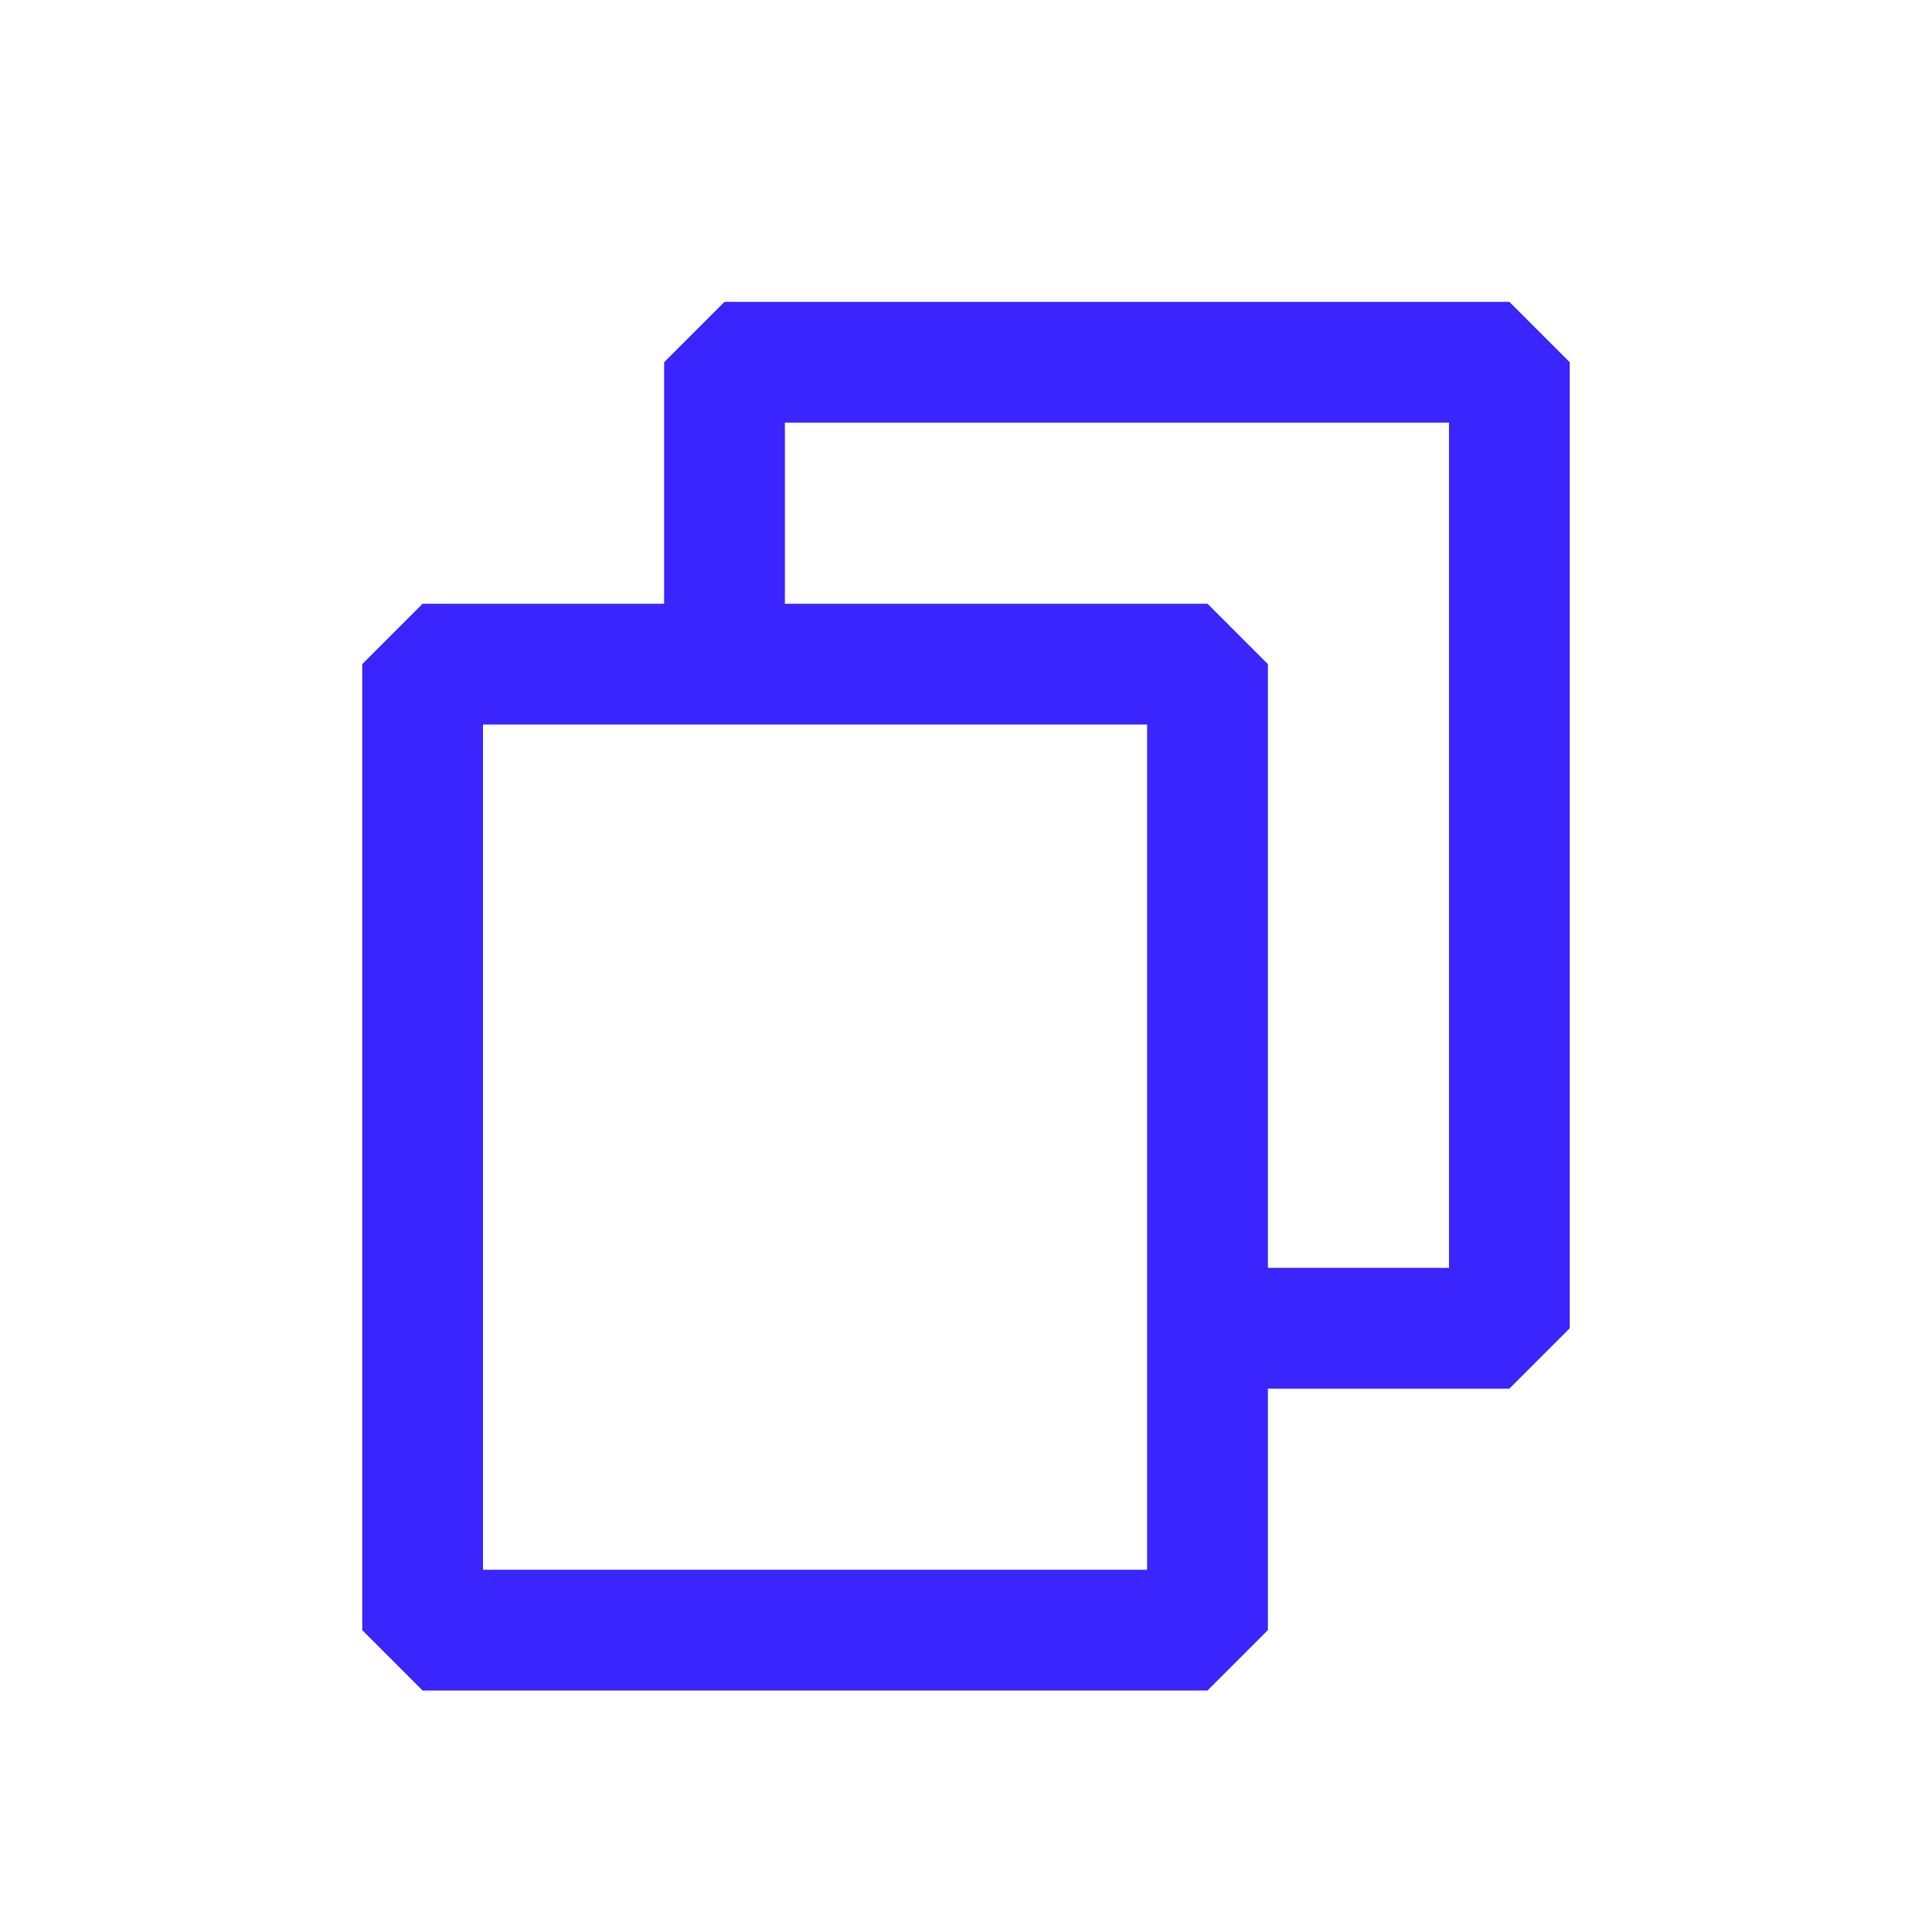
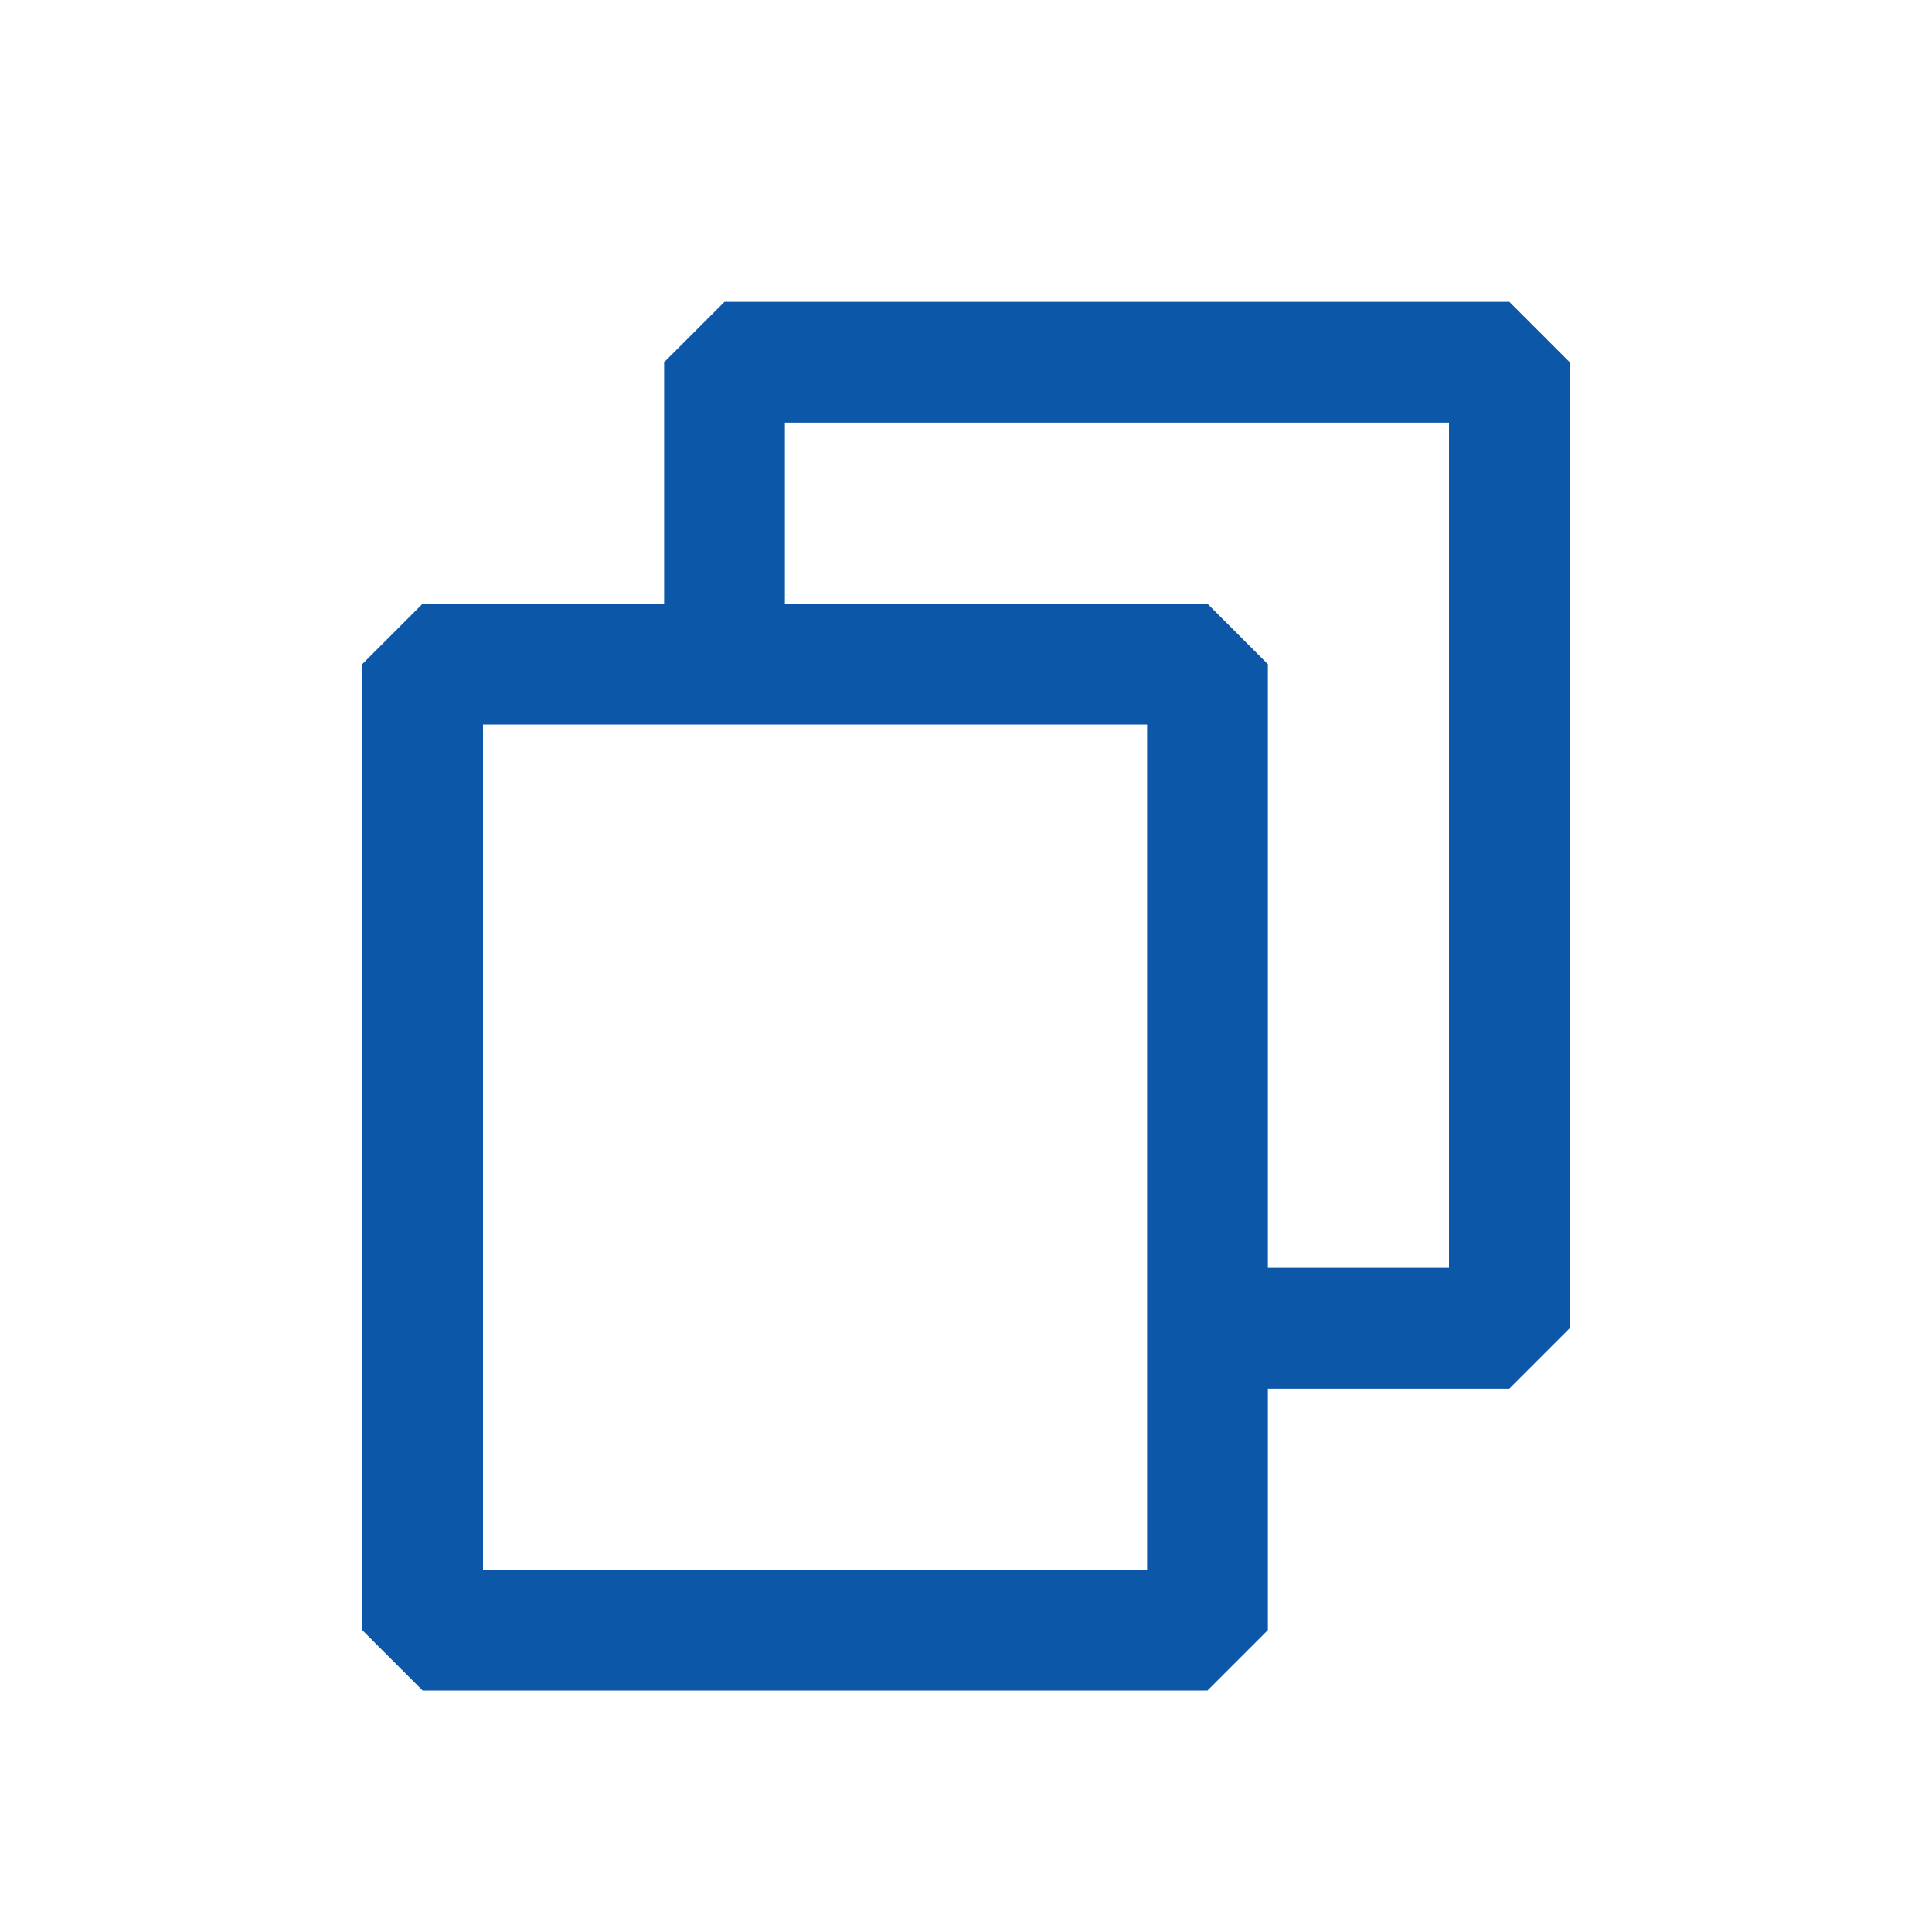
<svg xmlns="http://www.w3.org/2000/svg" width="24" height="24" viewBox="0 0 24 24" fill="none">
-   <path fill-rule="evenodd" clip-rule="evenodd" d="M19.5 16.5L19.5 4.5L18.75 3.75H9L8.25 4.5L8.25 7.5L5.25 7.5L4.5 8.25V20.25L5.25 21H15L15.75 20.25V17.25H18.75L19.5 16.5ZM15.75 15.75L15.75 8.25L15 7.5L9.75 7.5V5.25L18 5.25V15.75H15.75ZM6 9L14.25 9L14.25 19.5L6 19.5L6 9Z" fill="#3A25FF" />
+   <path fill-rule="evenodd" clip-rule="evenodd" d="M19.5 16.5L19.5 4.5L18.75 3.75H9L8.25 4.5L8.25 7.5L5.25 7.5L4.5 8.25V20.25L5.25 21H15L15.75 20.25V17.25H18.75L19.5 16.5ZM15.75 15.75L15.75 8.25L15 7.5L9.75 7.5V5.25L18 5.25V15.75H15.75ZM6 9L14.25 9L14.25 19.5L6 19.5L6 9Z" fill="#0C57A8" />
</svg>
